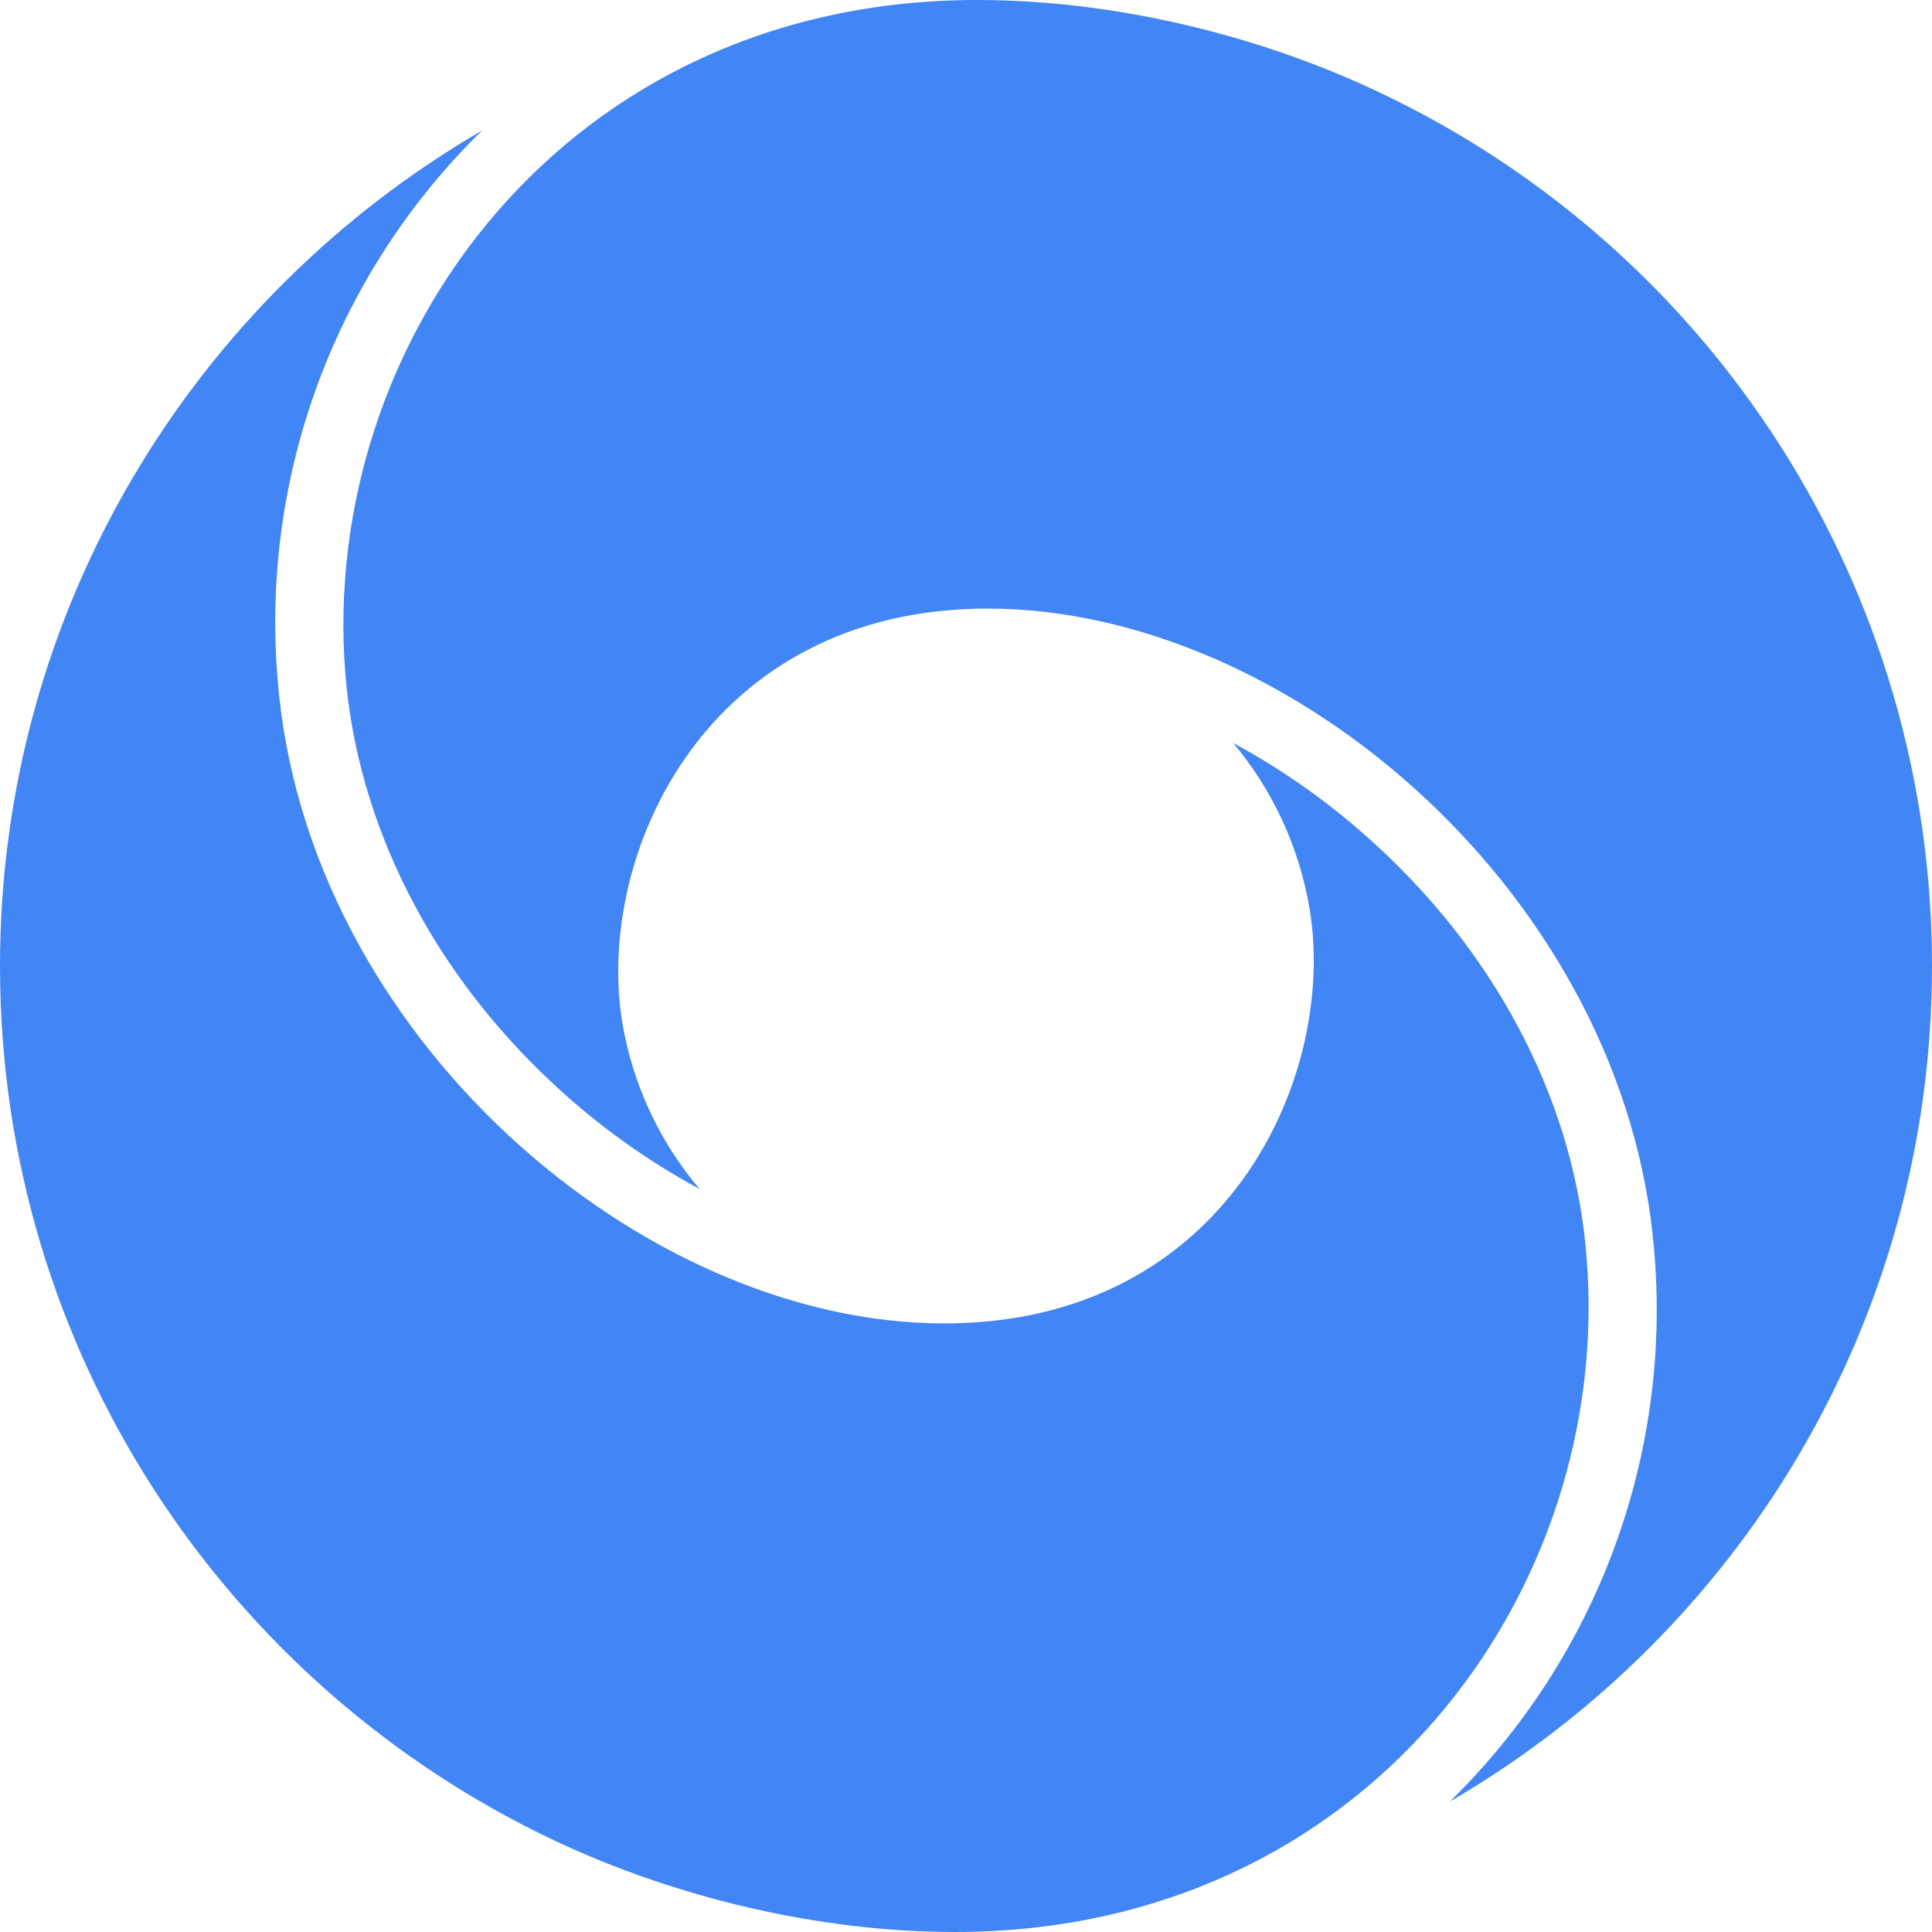
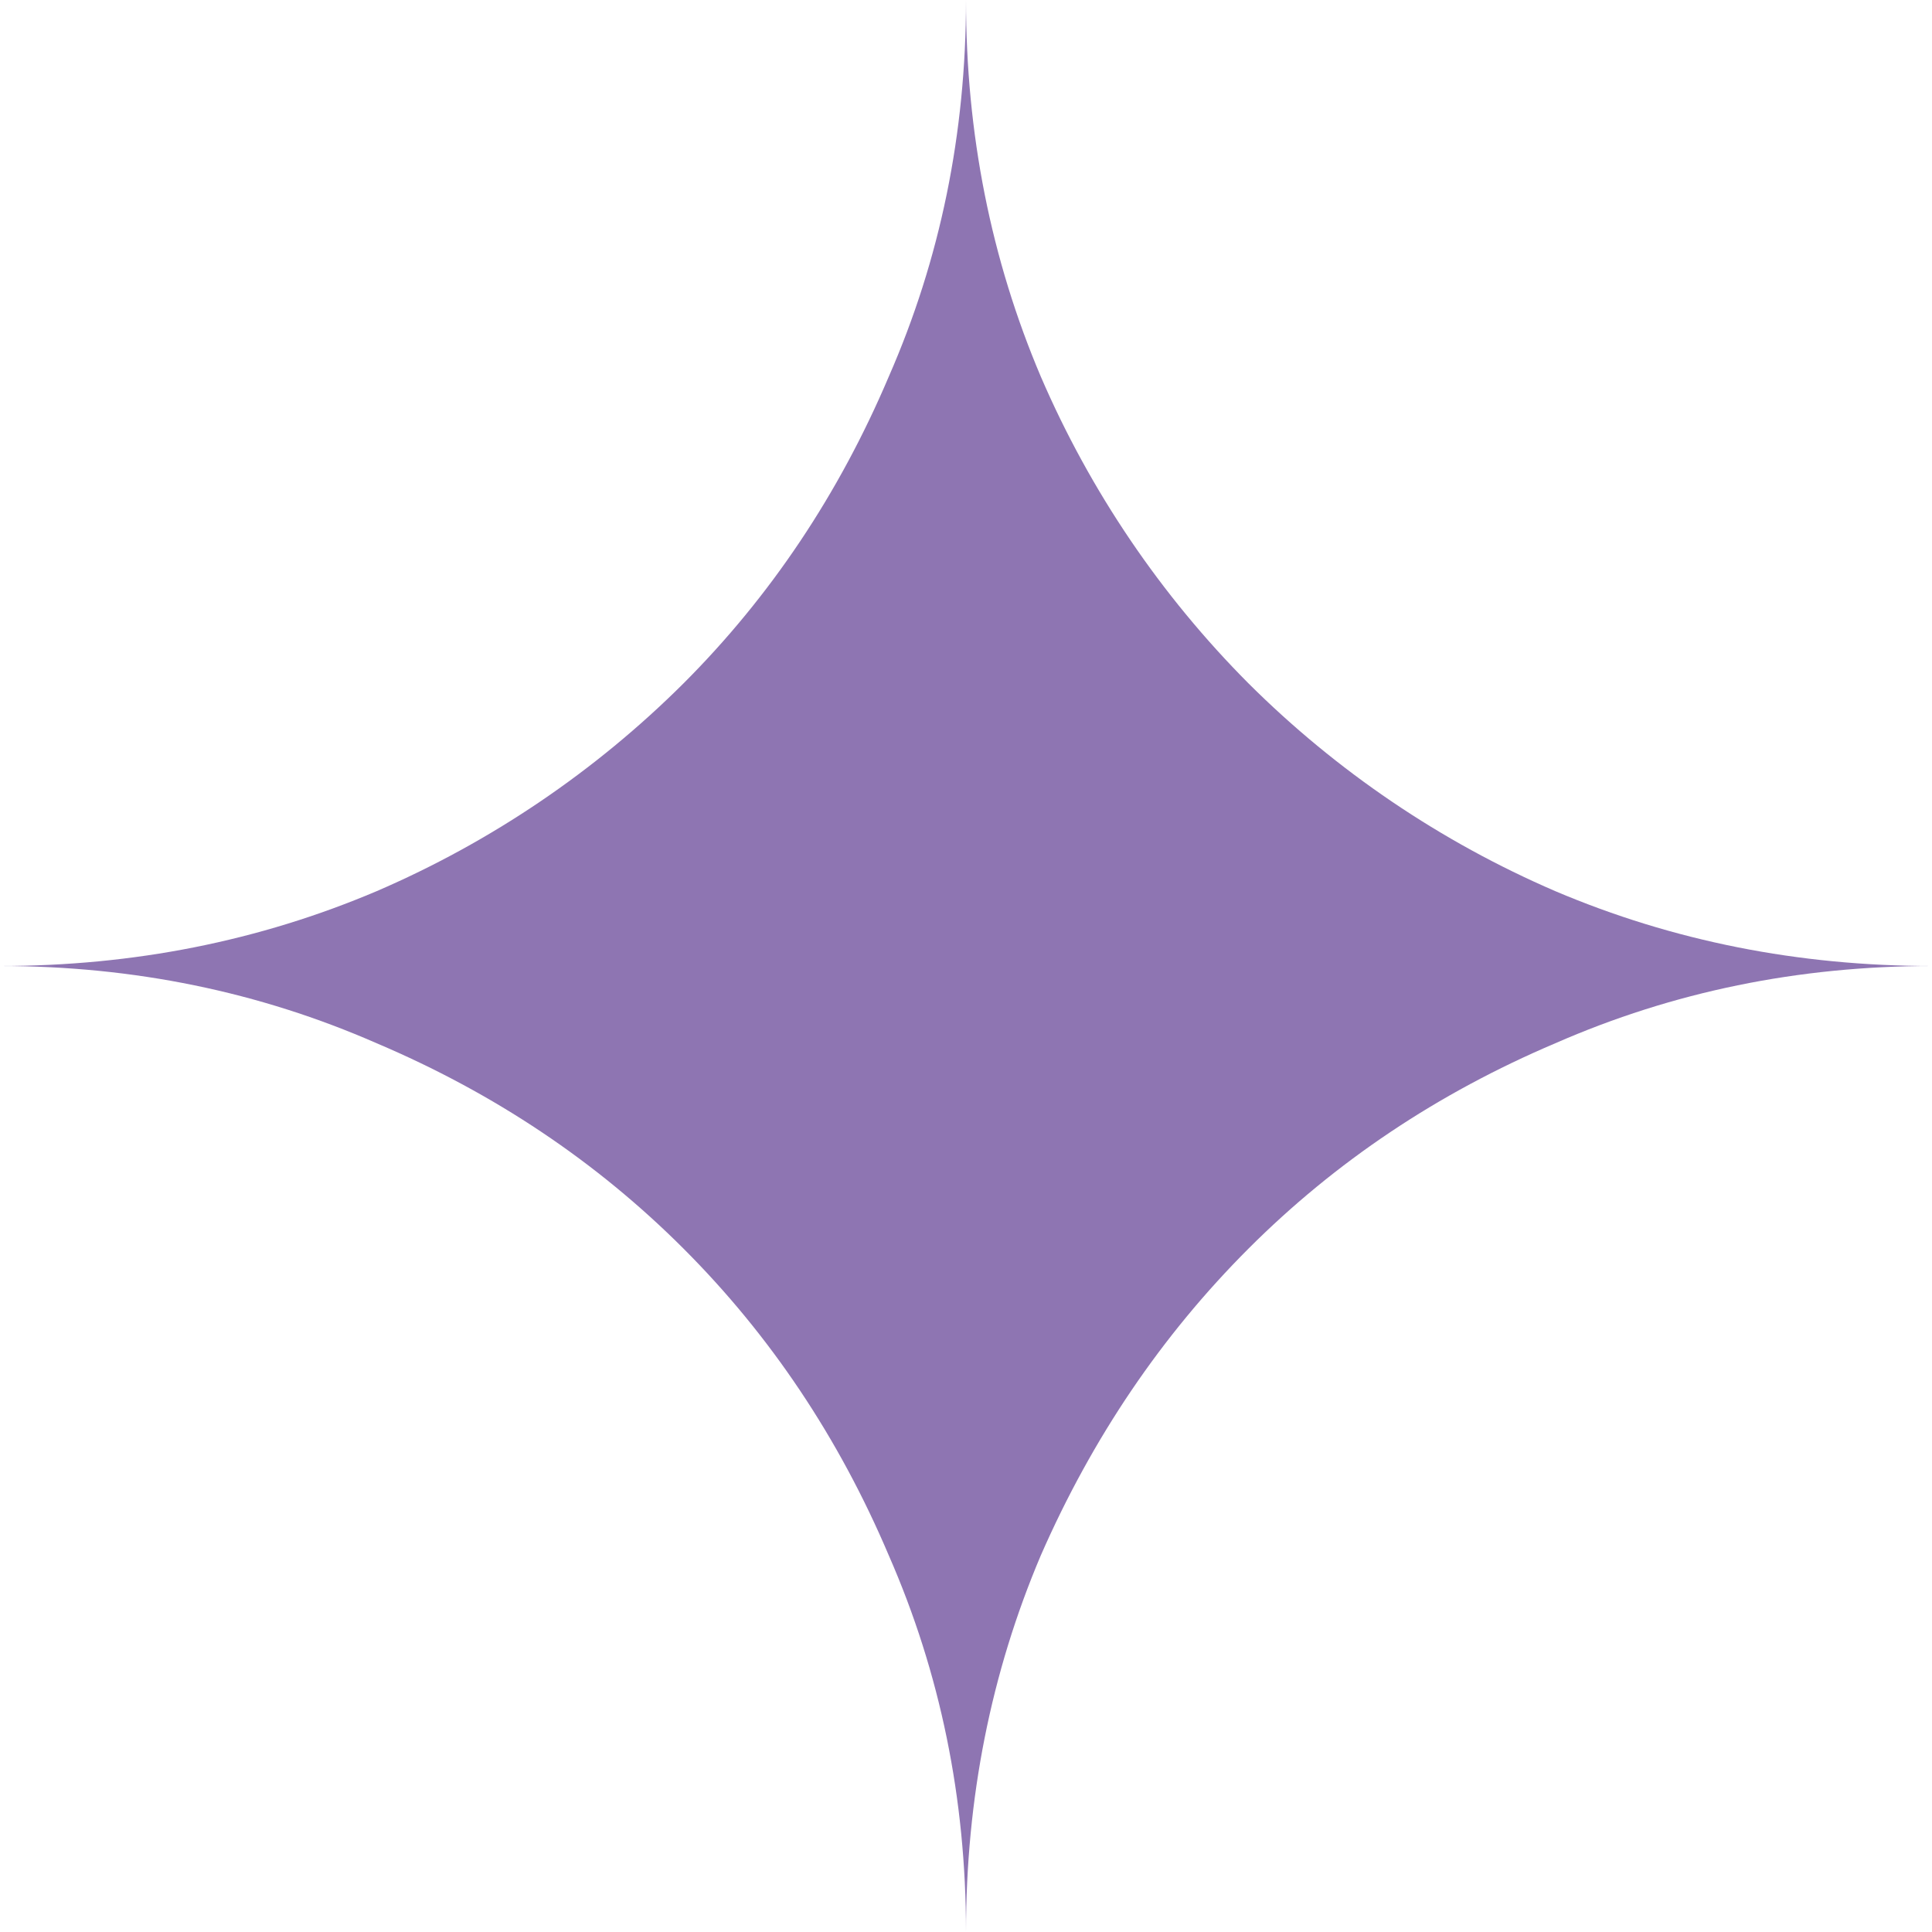
- <svg xmlns="http://www.w3.org/2000/svg" fill="#4285F4" role="img" viewBox="0 0 24 24">
-   <path d="m5.99,1.62a8.54,8.54 0 0 0 -2.54,6.83c0.35,4.4 4.51,7.99 8.28,7.99c3.5,0 4.88,-3.06 4.54,-5.14a4.32,4.32 0 0 0 -0.95,-2.07c0.63,0.34 1.24,0.77 1.81,1.3c1.52,1.41 2.44,3.23 2.58,5.1c0.33,4.13 -2.73,8.37 -7.85,8.37c-1.69,0 -3.48,-0.43 -4.98,-1.14c-4.06,-1.92 -6.88,-6.06 -6.88,-10.86c0,-4.43 2.41,-8.3 5.99,-10.38zm6.15,-1.62c1.69,0 3.48,0.43 4.98,1.14a12,12 0 0 1 6.88,10.86c0,4.43 -2.41,8.3 -5.99,10.38a8.54,8.54 0 0 0 2.54,-6.83c-0.35,-4.4 -4.51,-7.99 -8.28,-7.99c-3.5,0 -4.88,3.06 -4.54,5.14a4.3,4.3 0 0 0 0.96,2.07a8.72,8.72 0 0 1 -1.81,-1.3c-1.52,-1.41 -2.44,-3.23 -2.59,-5.1c-0.33,-4.13 2.73,-8.37 7.85,-8.37z" />
+ <svg xmlns="http://www.w3.org/2000/svg" fill="#8E75B2" role="img" viewBox="0 0 24 24">
+   <path d="M11.04 19.32Q12 21.51 12 24q0-2.49.93-4.68.96-2.19 2.58-3.81t3.81-2.55Q21.51 12 24 12q-2.49 0-4.68-.93a12.3 12.3 0 0 1-3.81-2.58 12.3 12.3 0 0 1-2.58-3.81Q12 2.49 12 0q0 2.49-.96 4.68-.93 2.19-2.55 3.81a12.3 12.3 0 0 1-3.81 2.58Q2.49 12 0 12q2.49 0 4.68.96 2.19.93 3.81 2.55t2.55 3.81" />
</svg>
